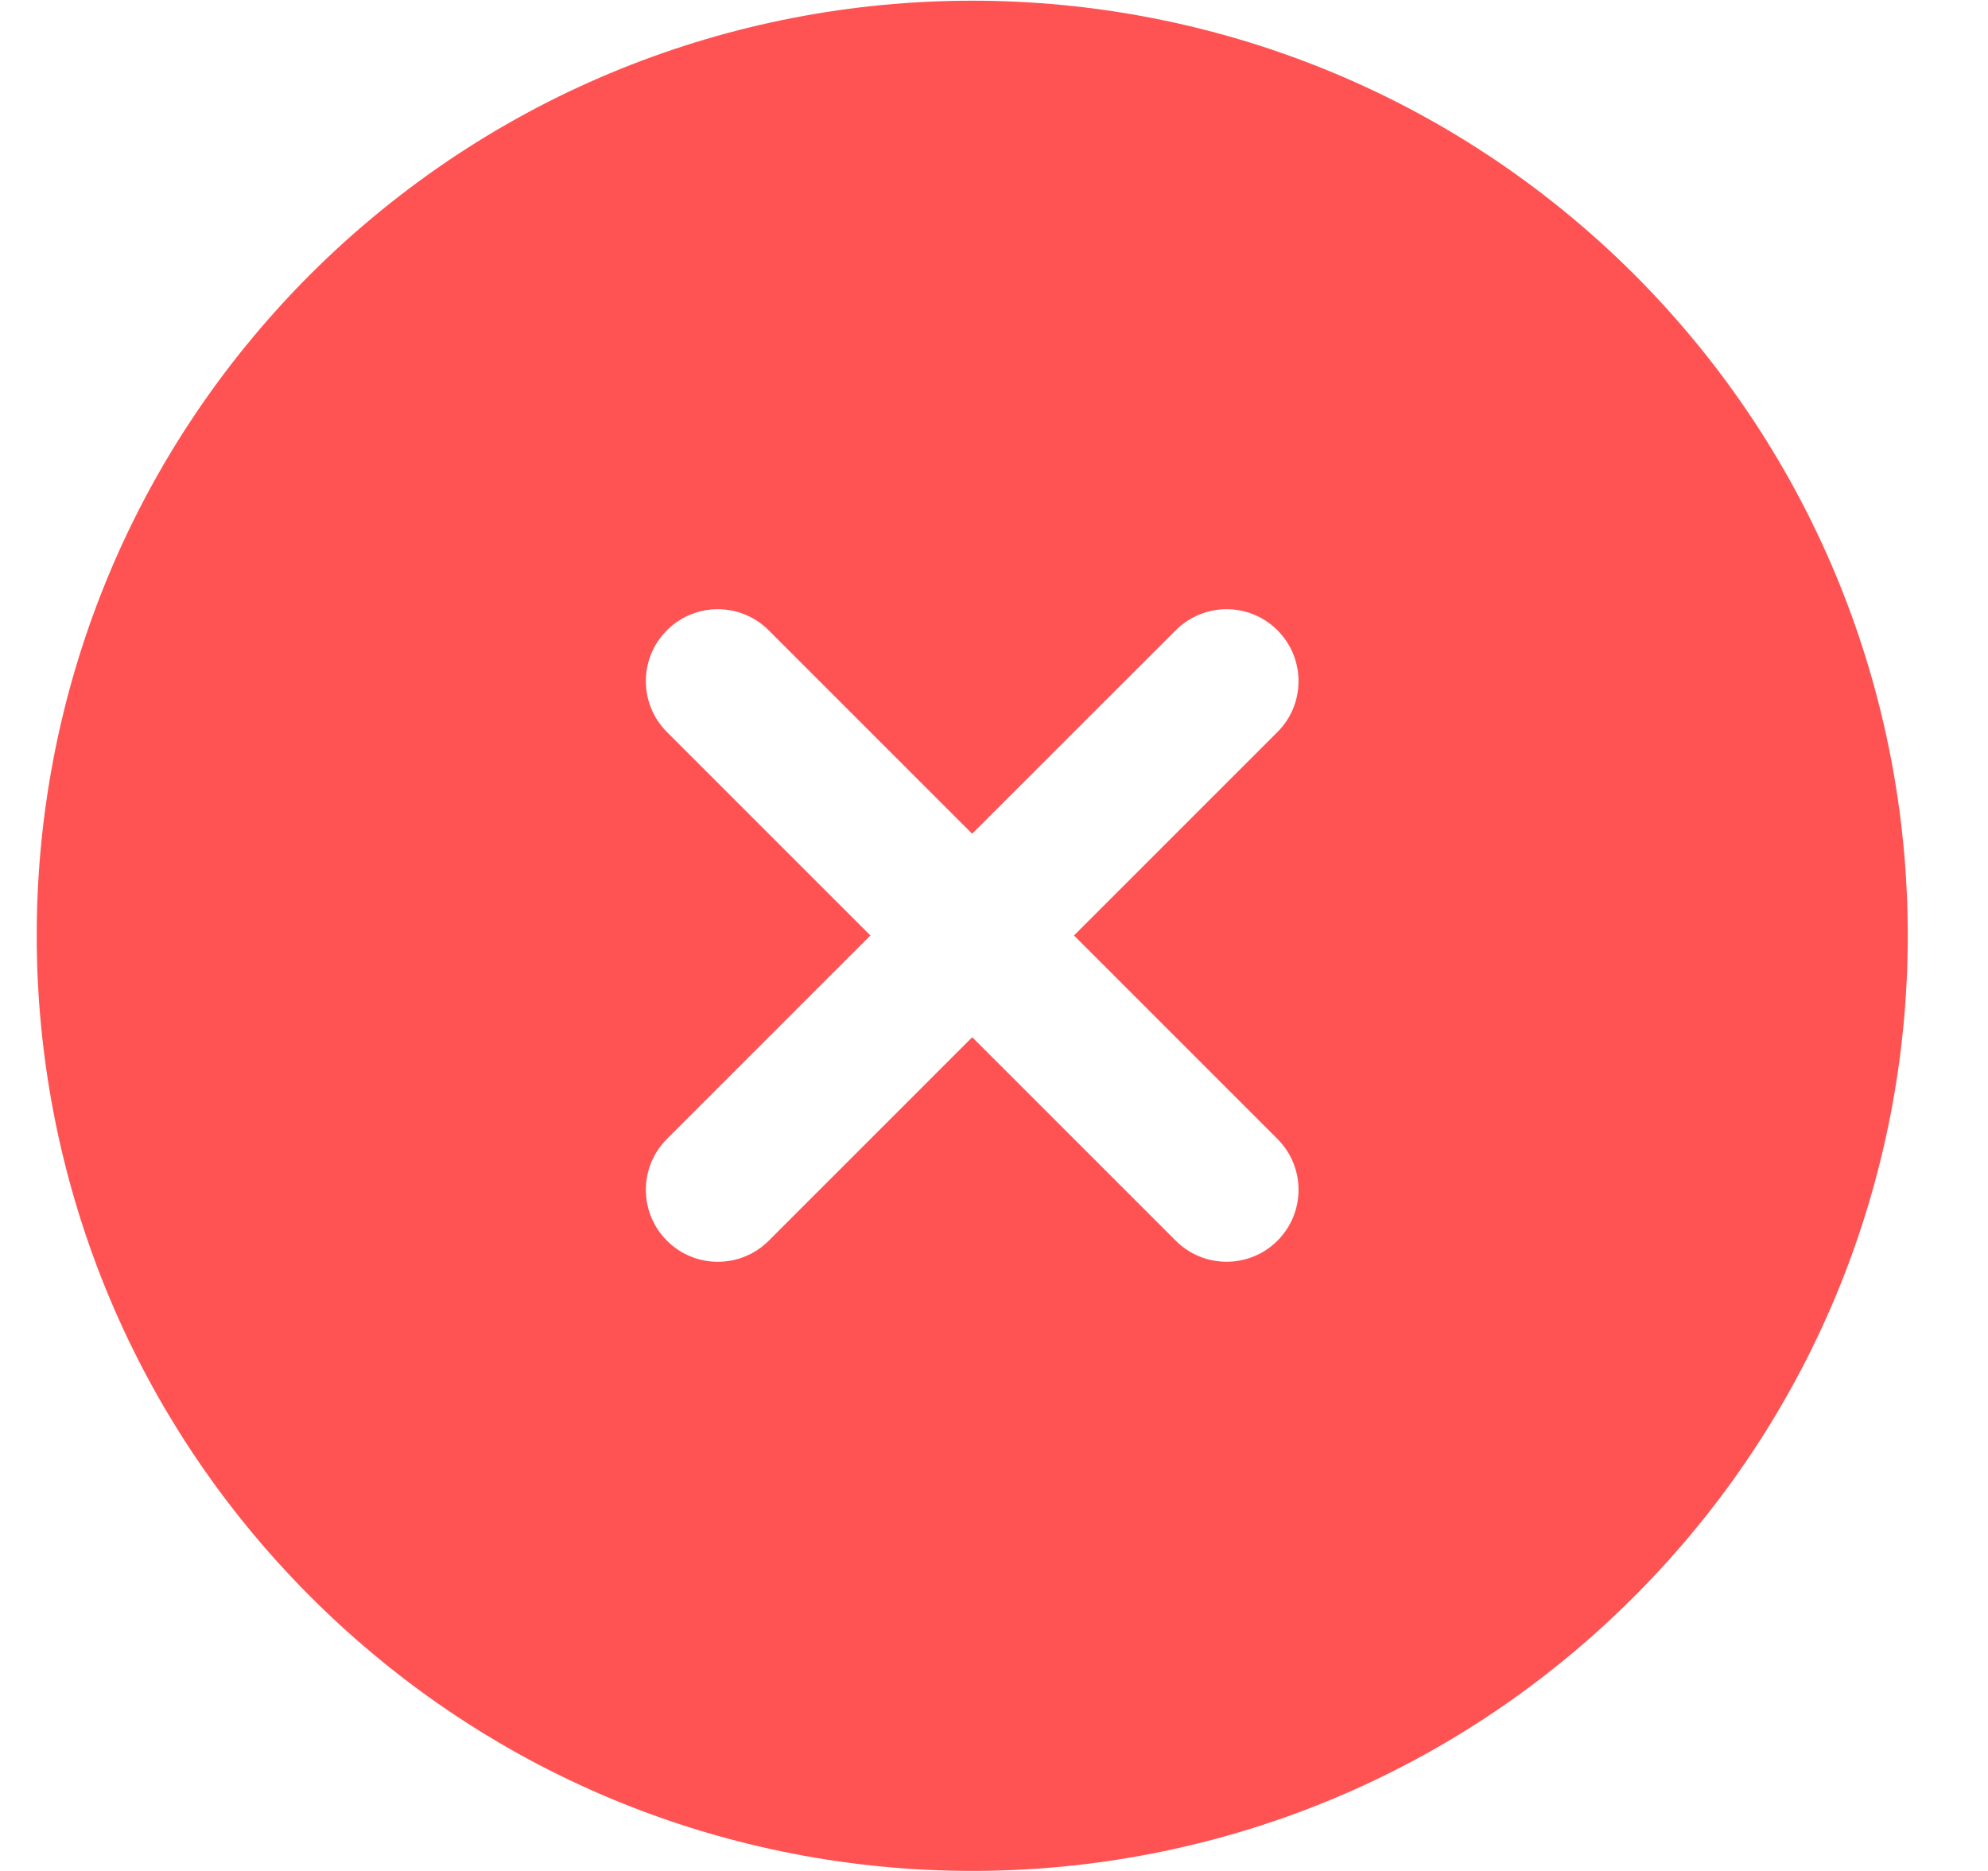
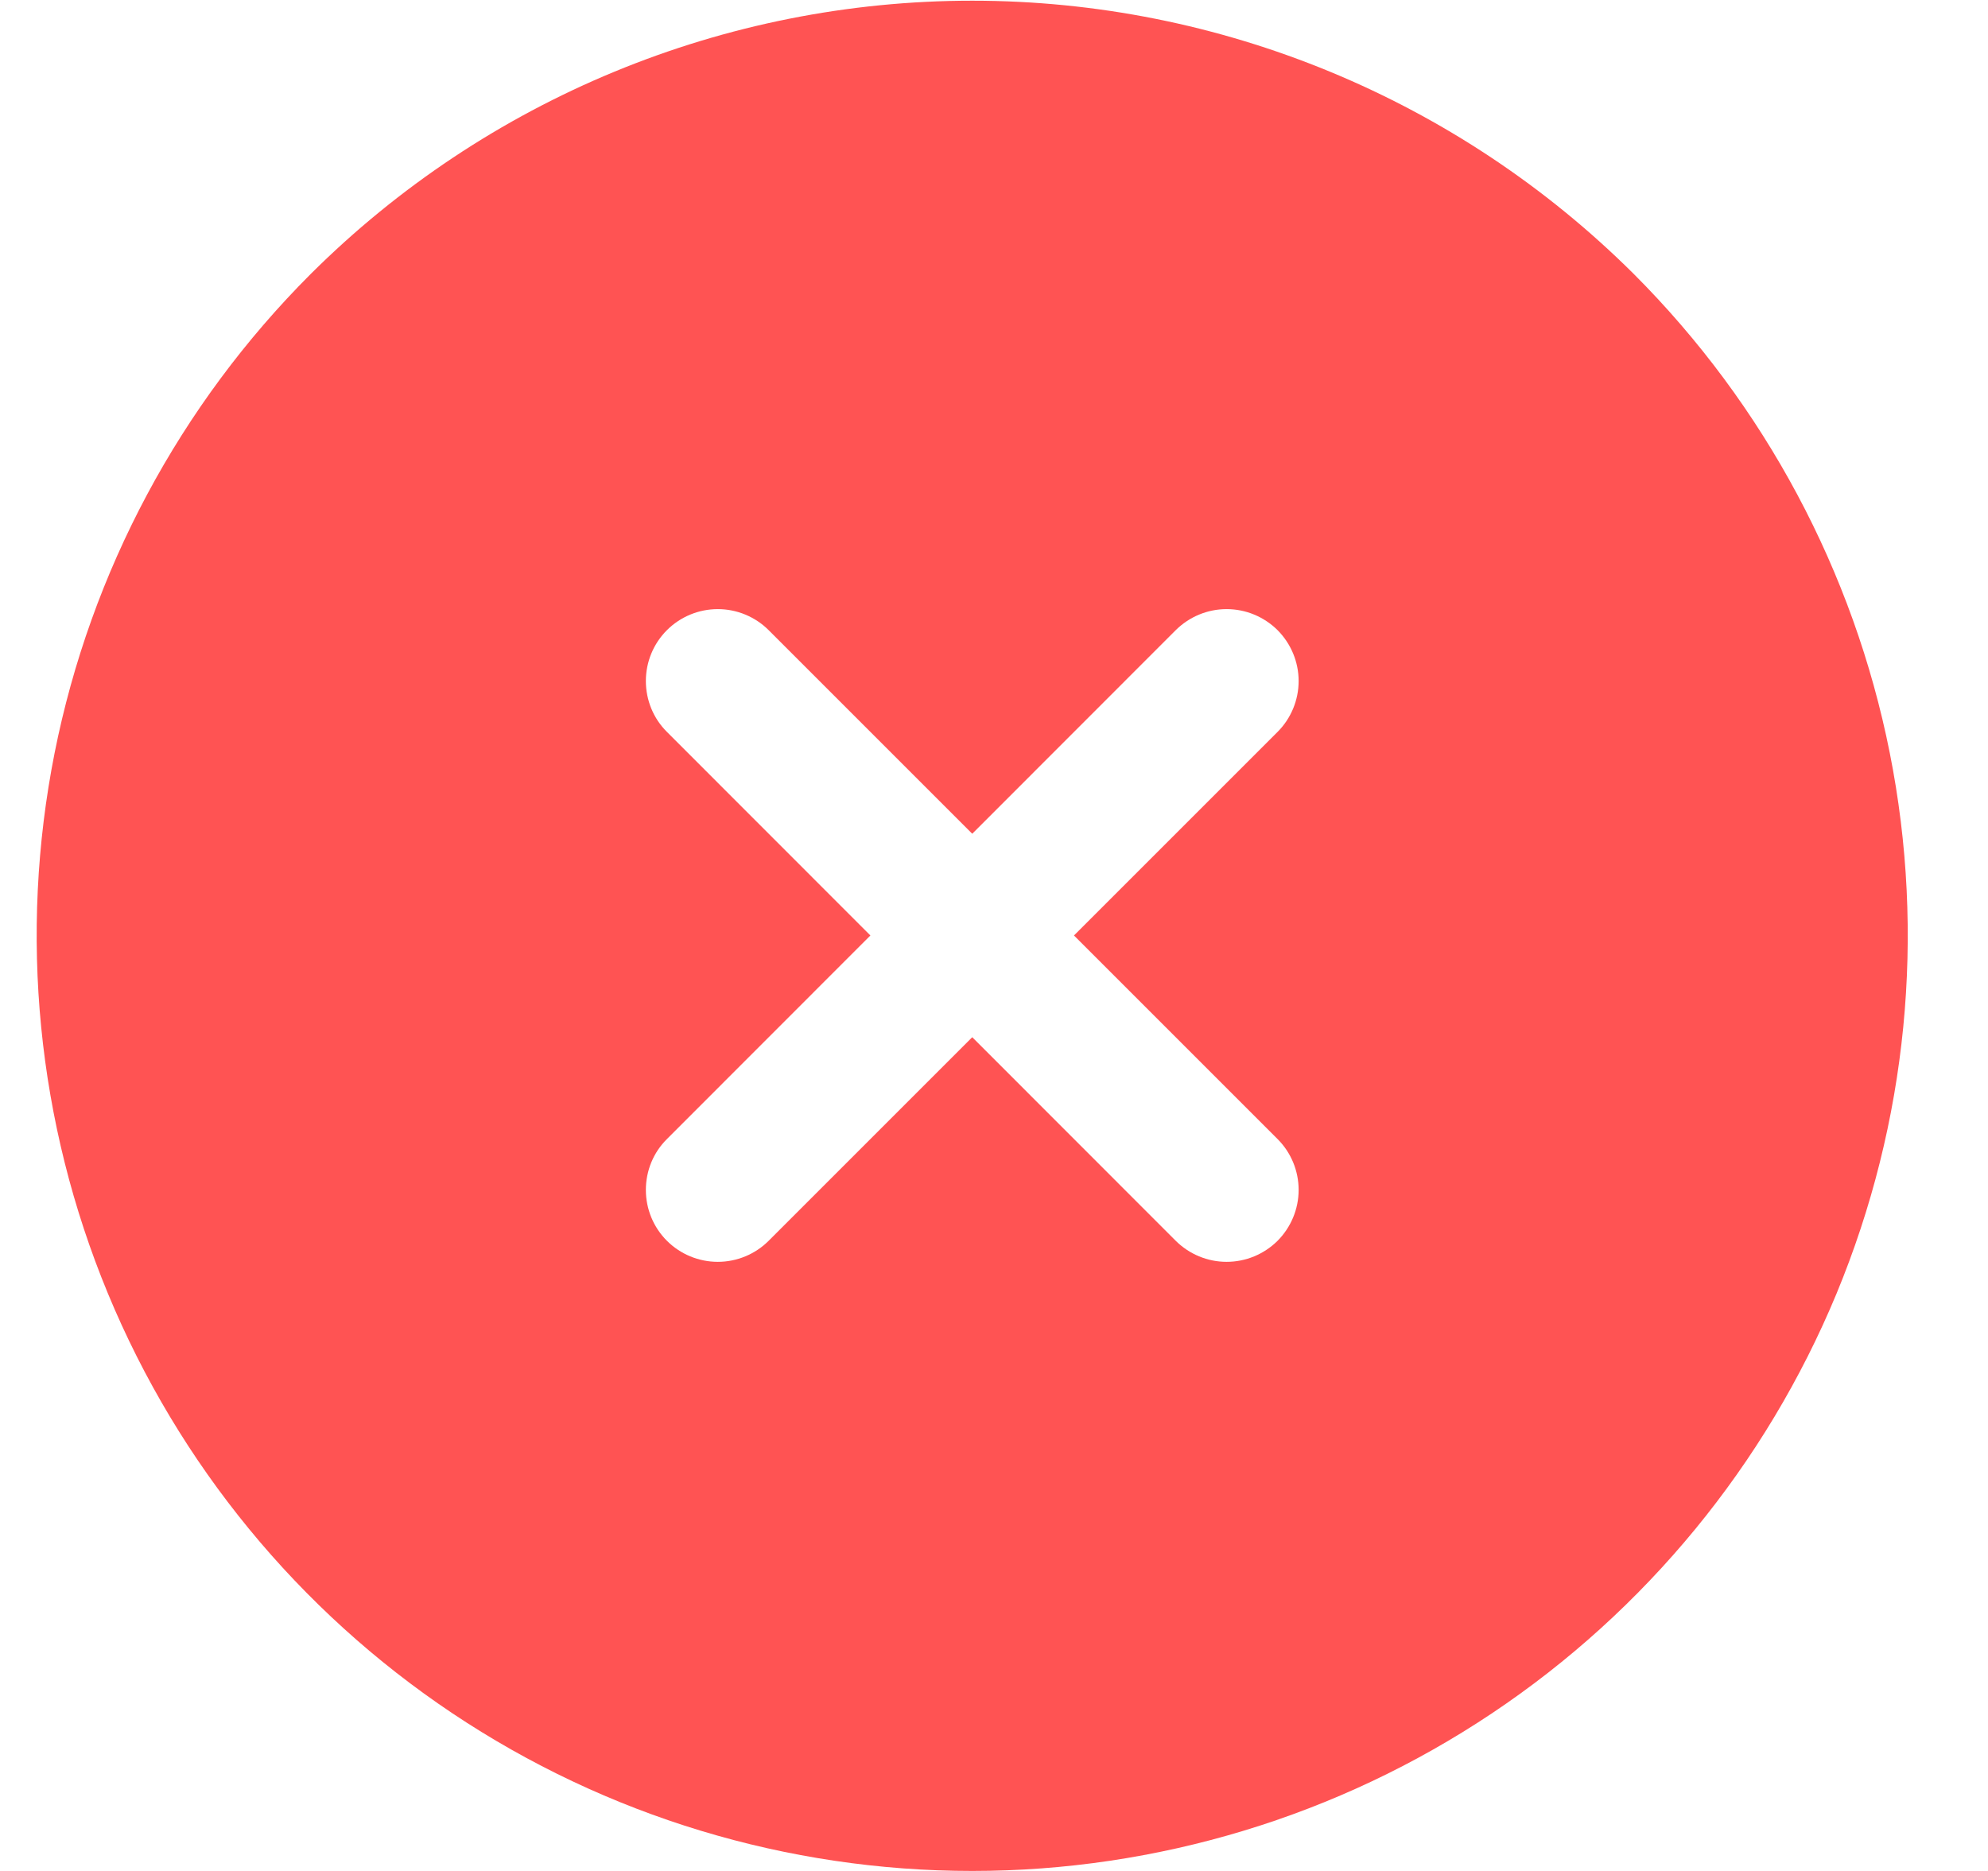
- <svg xmlns="http://www.w3.org/2000/svg" width="17" height="16" fill="none">
-   <path d="M2.657 2.343a8 8 0 1011.314 0 8.015 8.015 0 00-11.314 0zm8.268 3.916L9.184 8l1.74 1.74a.615.615 0 01-.87.87l-1.74-1.74-1.74 1.74a.615.615 0 01-.871-.87L7.443 8l-1.74-1.74a.615.615 0 01.87-.87l1.74 1.74 1.741-1.74a.615.615 0 11.87.87z" fill="#FF5353" />
+ <svg xmlns="http://www.w3.org/2000/svg" width="17" height="16" viewBox="0 0 17 16" fill="none">
+   <path d="M2.657 2.343C1.538 3.462 0.776 4.887 0.467 6.439C0.159 7.991 0.317 9.6 0.923 11.062C1.528 12.523 2.554 13.773 3.869 14.652C5.185 15.531 6.731 16 8.314 16C9.896 16 11.443 15.531 12.758 14.652C14.074 13.773 15.099 12.523 15.705 11.062C16.31 9.6 16.469 7.991 16.16 6.439C15.851 4.887 15.089 3.462 13.971 2.343C12.468 0.847 10.434 0.006 8.314 0.006C6.193 0.006 4.159 0.847 2.657 2.343ZM10.925 6.259L9.184 8L10.925 9.741C11.04 9.856 11.105 10.012 11.105 10.176C11.105 10.339 11.04 10.495 10.925 10.611C10.809 10.726 10.653 10.791 10.489 10.791C10.326 10.791 10.17 10.726 10.054 10.611L8.314 8.87L6.573 10.611C6.458 10.726 6.301 10.791 6.138 10.791C5.975 10.791 5.818 10.726 5.703 10.611C5.587 10.495 5.523 10.339 5.523 10.176C5.523 10.012 5.587 9.856 5.703 9.741L7.443 8L5.703 6.259C5.587 6.144 5.523 5.987 5.523 5.824C5.523 5.661 5.587 5.505 5.703 5.389C5.818 5.274 5.975 5.209 6.138 5.209C6.301 5.209 6.458 5.274 6.573 5.389L8.314 7.13L10.054 5.389C10.17 5.274 10.326 5.209 10.489 5.209C10.653 5.209 10.809 5.274 10.925 5.389C11.04 5.505 11.105 5.661 11.105 5.824C11.105 5.987 11.04 6.144 10.925 6.259Z" fill="#FF5353" />
</svg>
